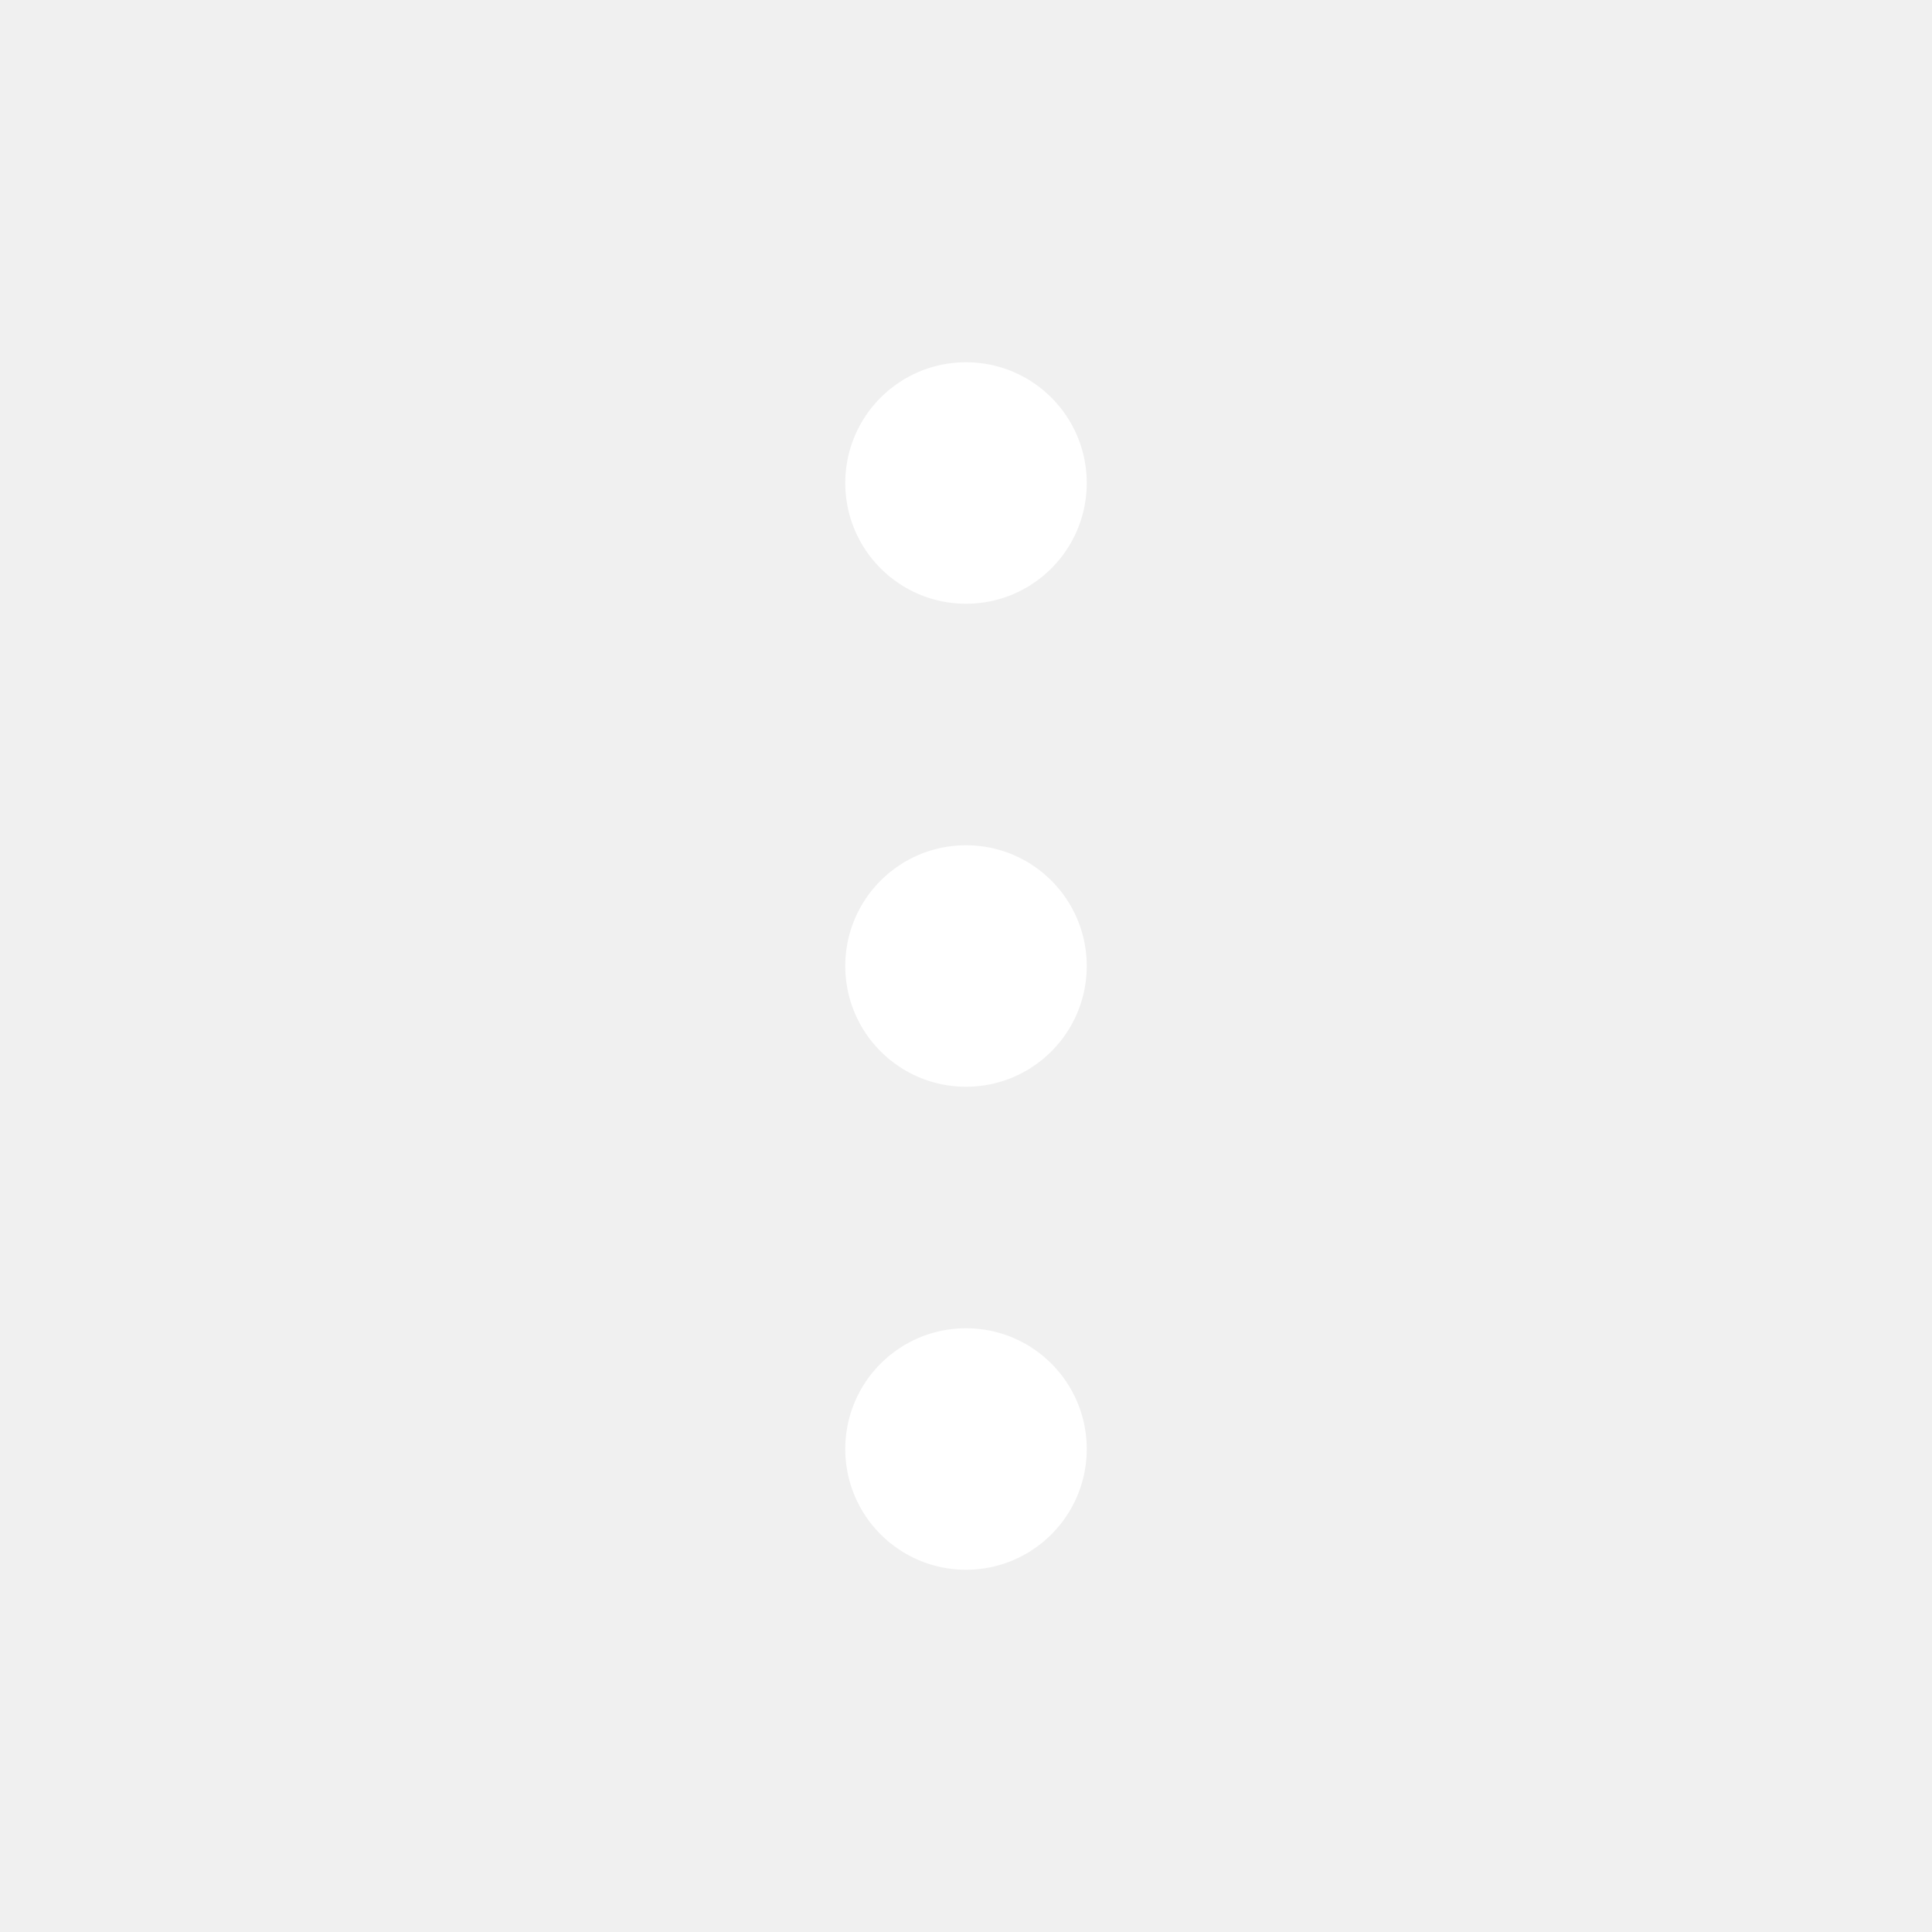
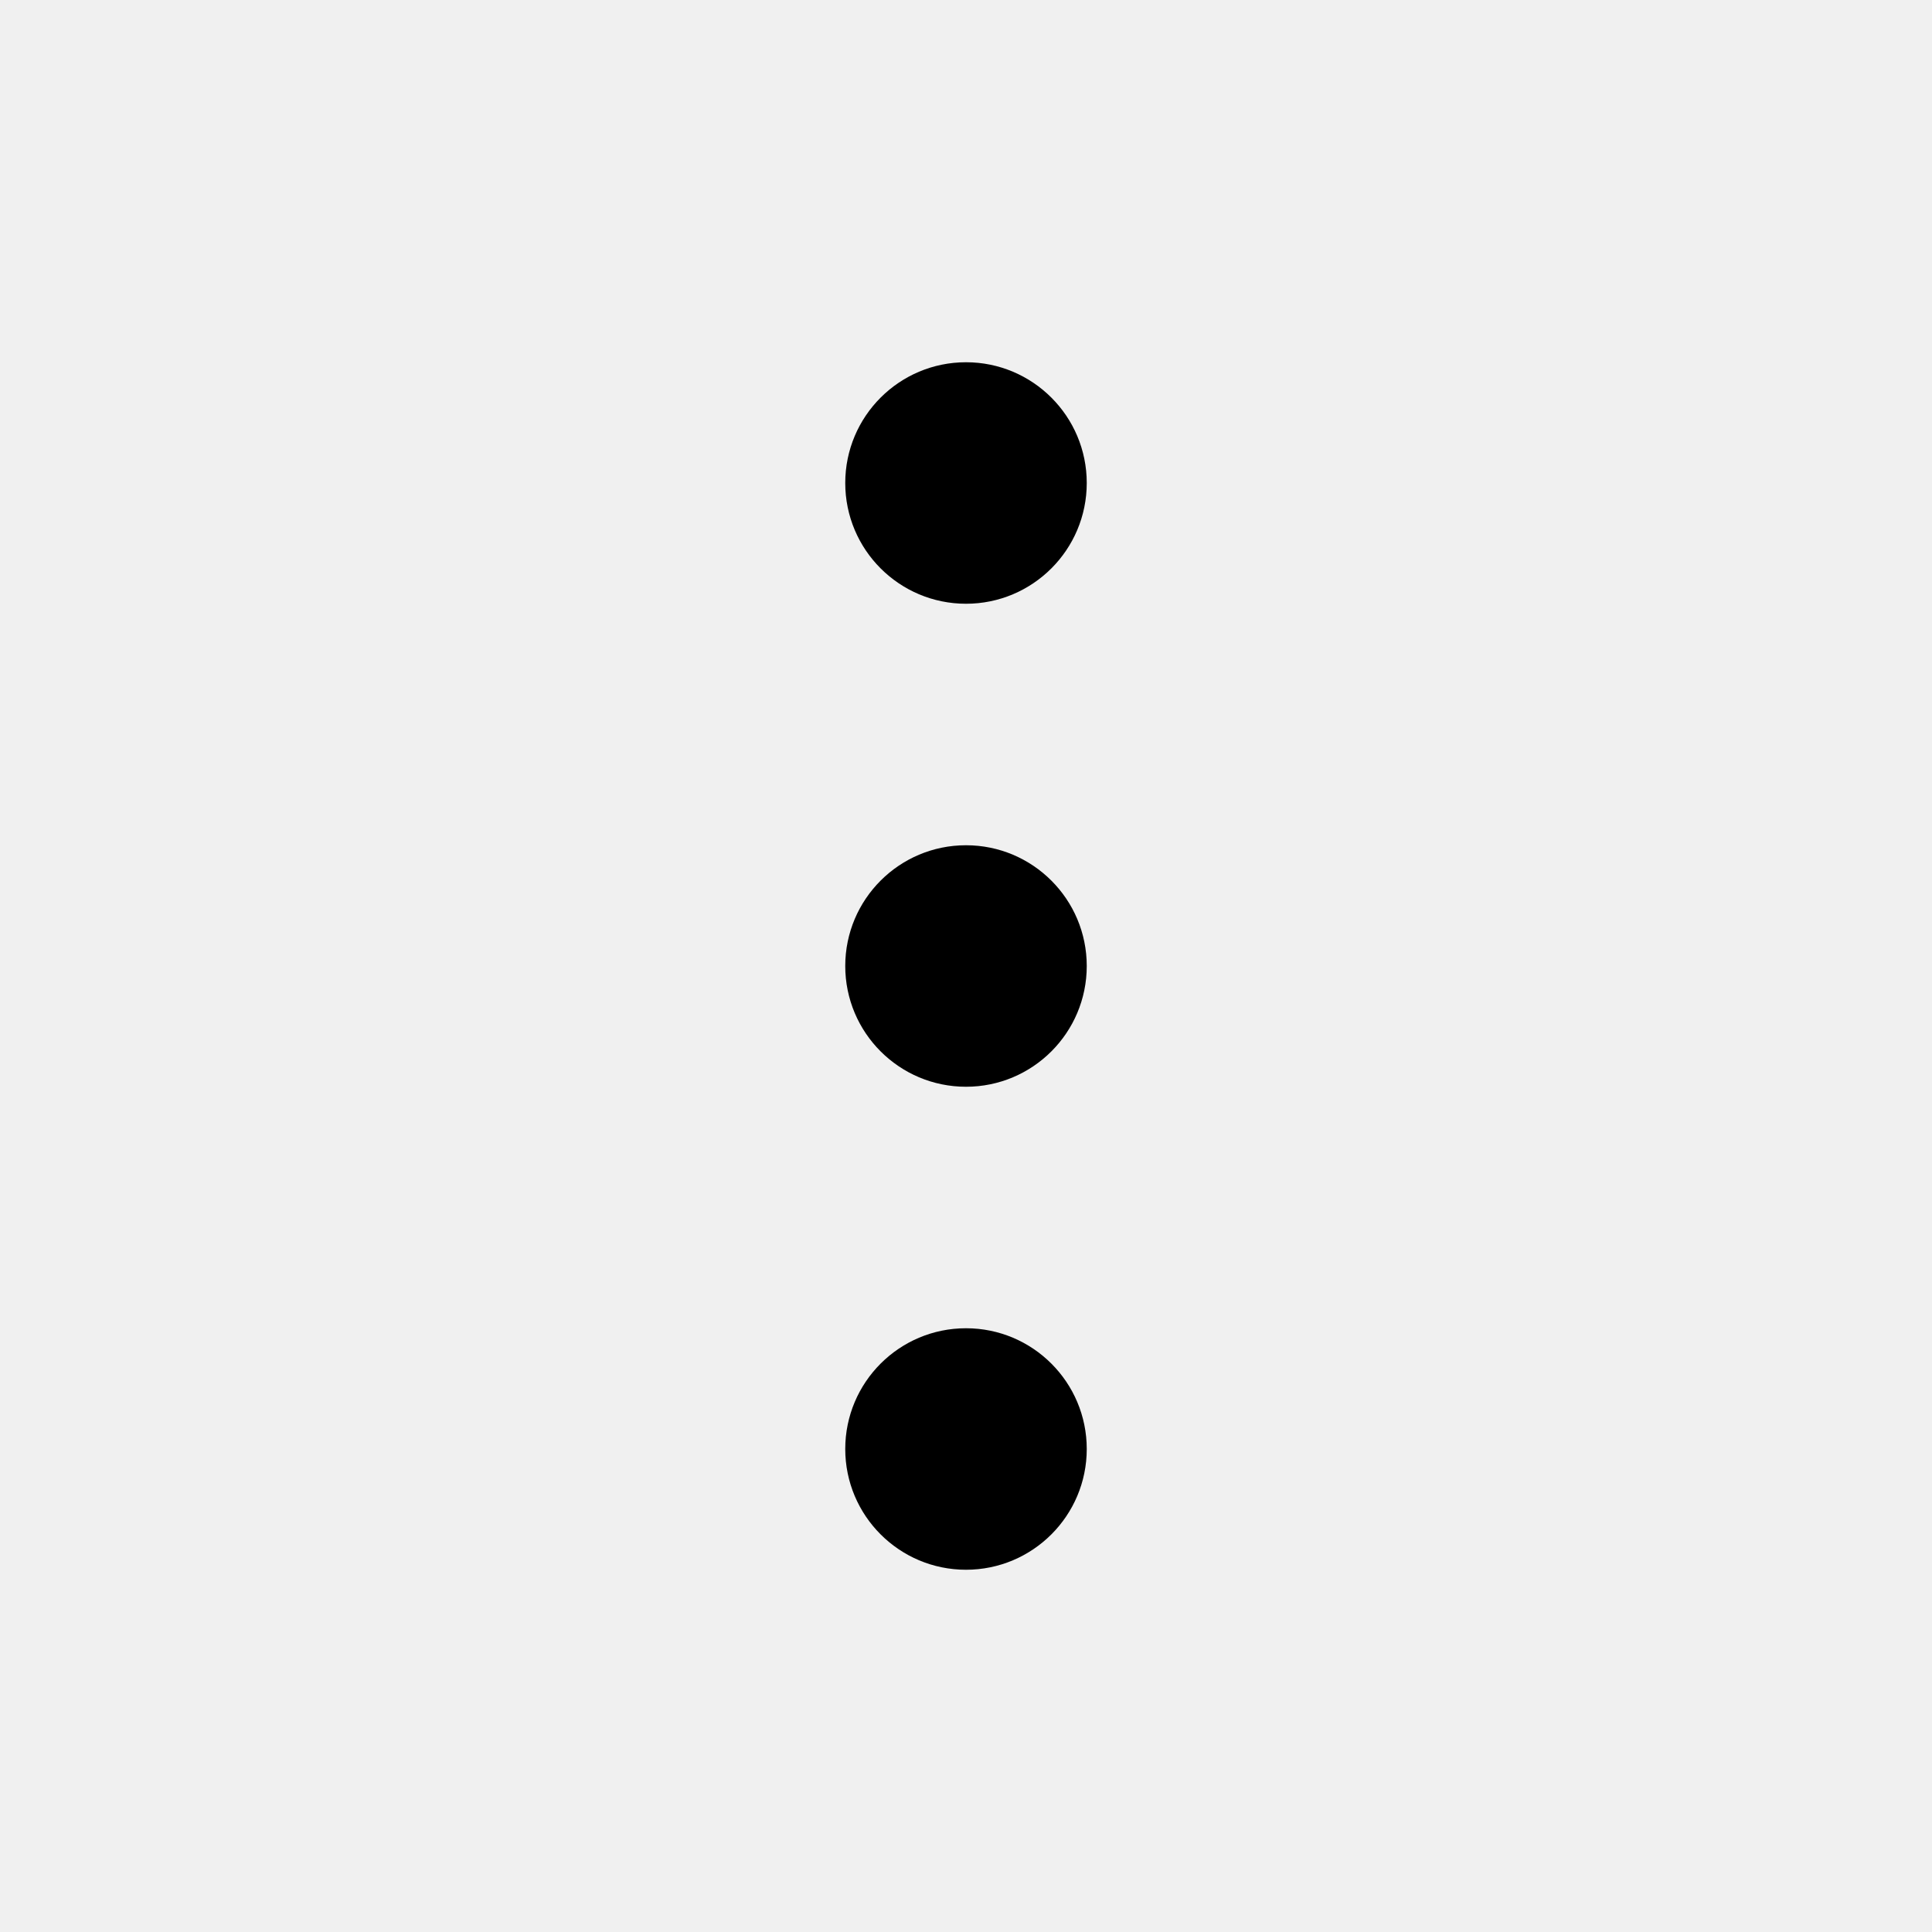
<svg xmlns="http://www.w3.org/2000/svg" width="800px" height="800px" viewBox="0 0 24 24" fill="none">
-   <circle cx="12" cy="6" r="1.5" fill="#fff" />
-   <circle cx="12" cy="12" r="1.5" fill="#fff" />
-   <circle cx="12" cy="18" r="1.5" fill="#fff" />
+   <circle cx="12" cy="6" r="1.5" fill="currentColor" />
+   <circle cx="12" cy="12" r="1.5" fill="currentColor" />
+   <circle cx="12" cy="18" r="1.5" fill="currentColor" />
</svg>
